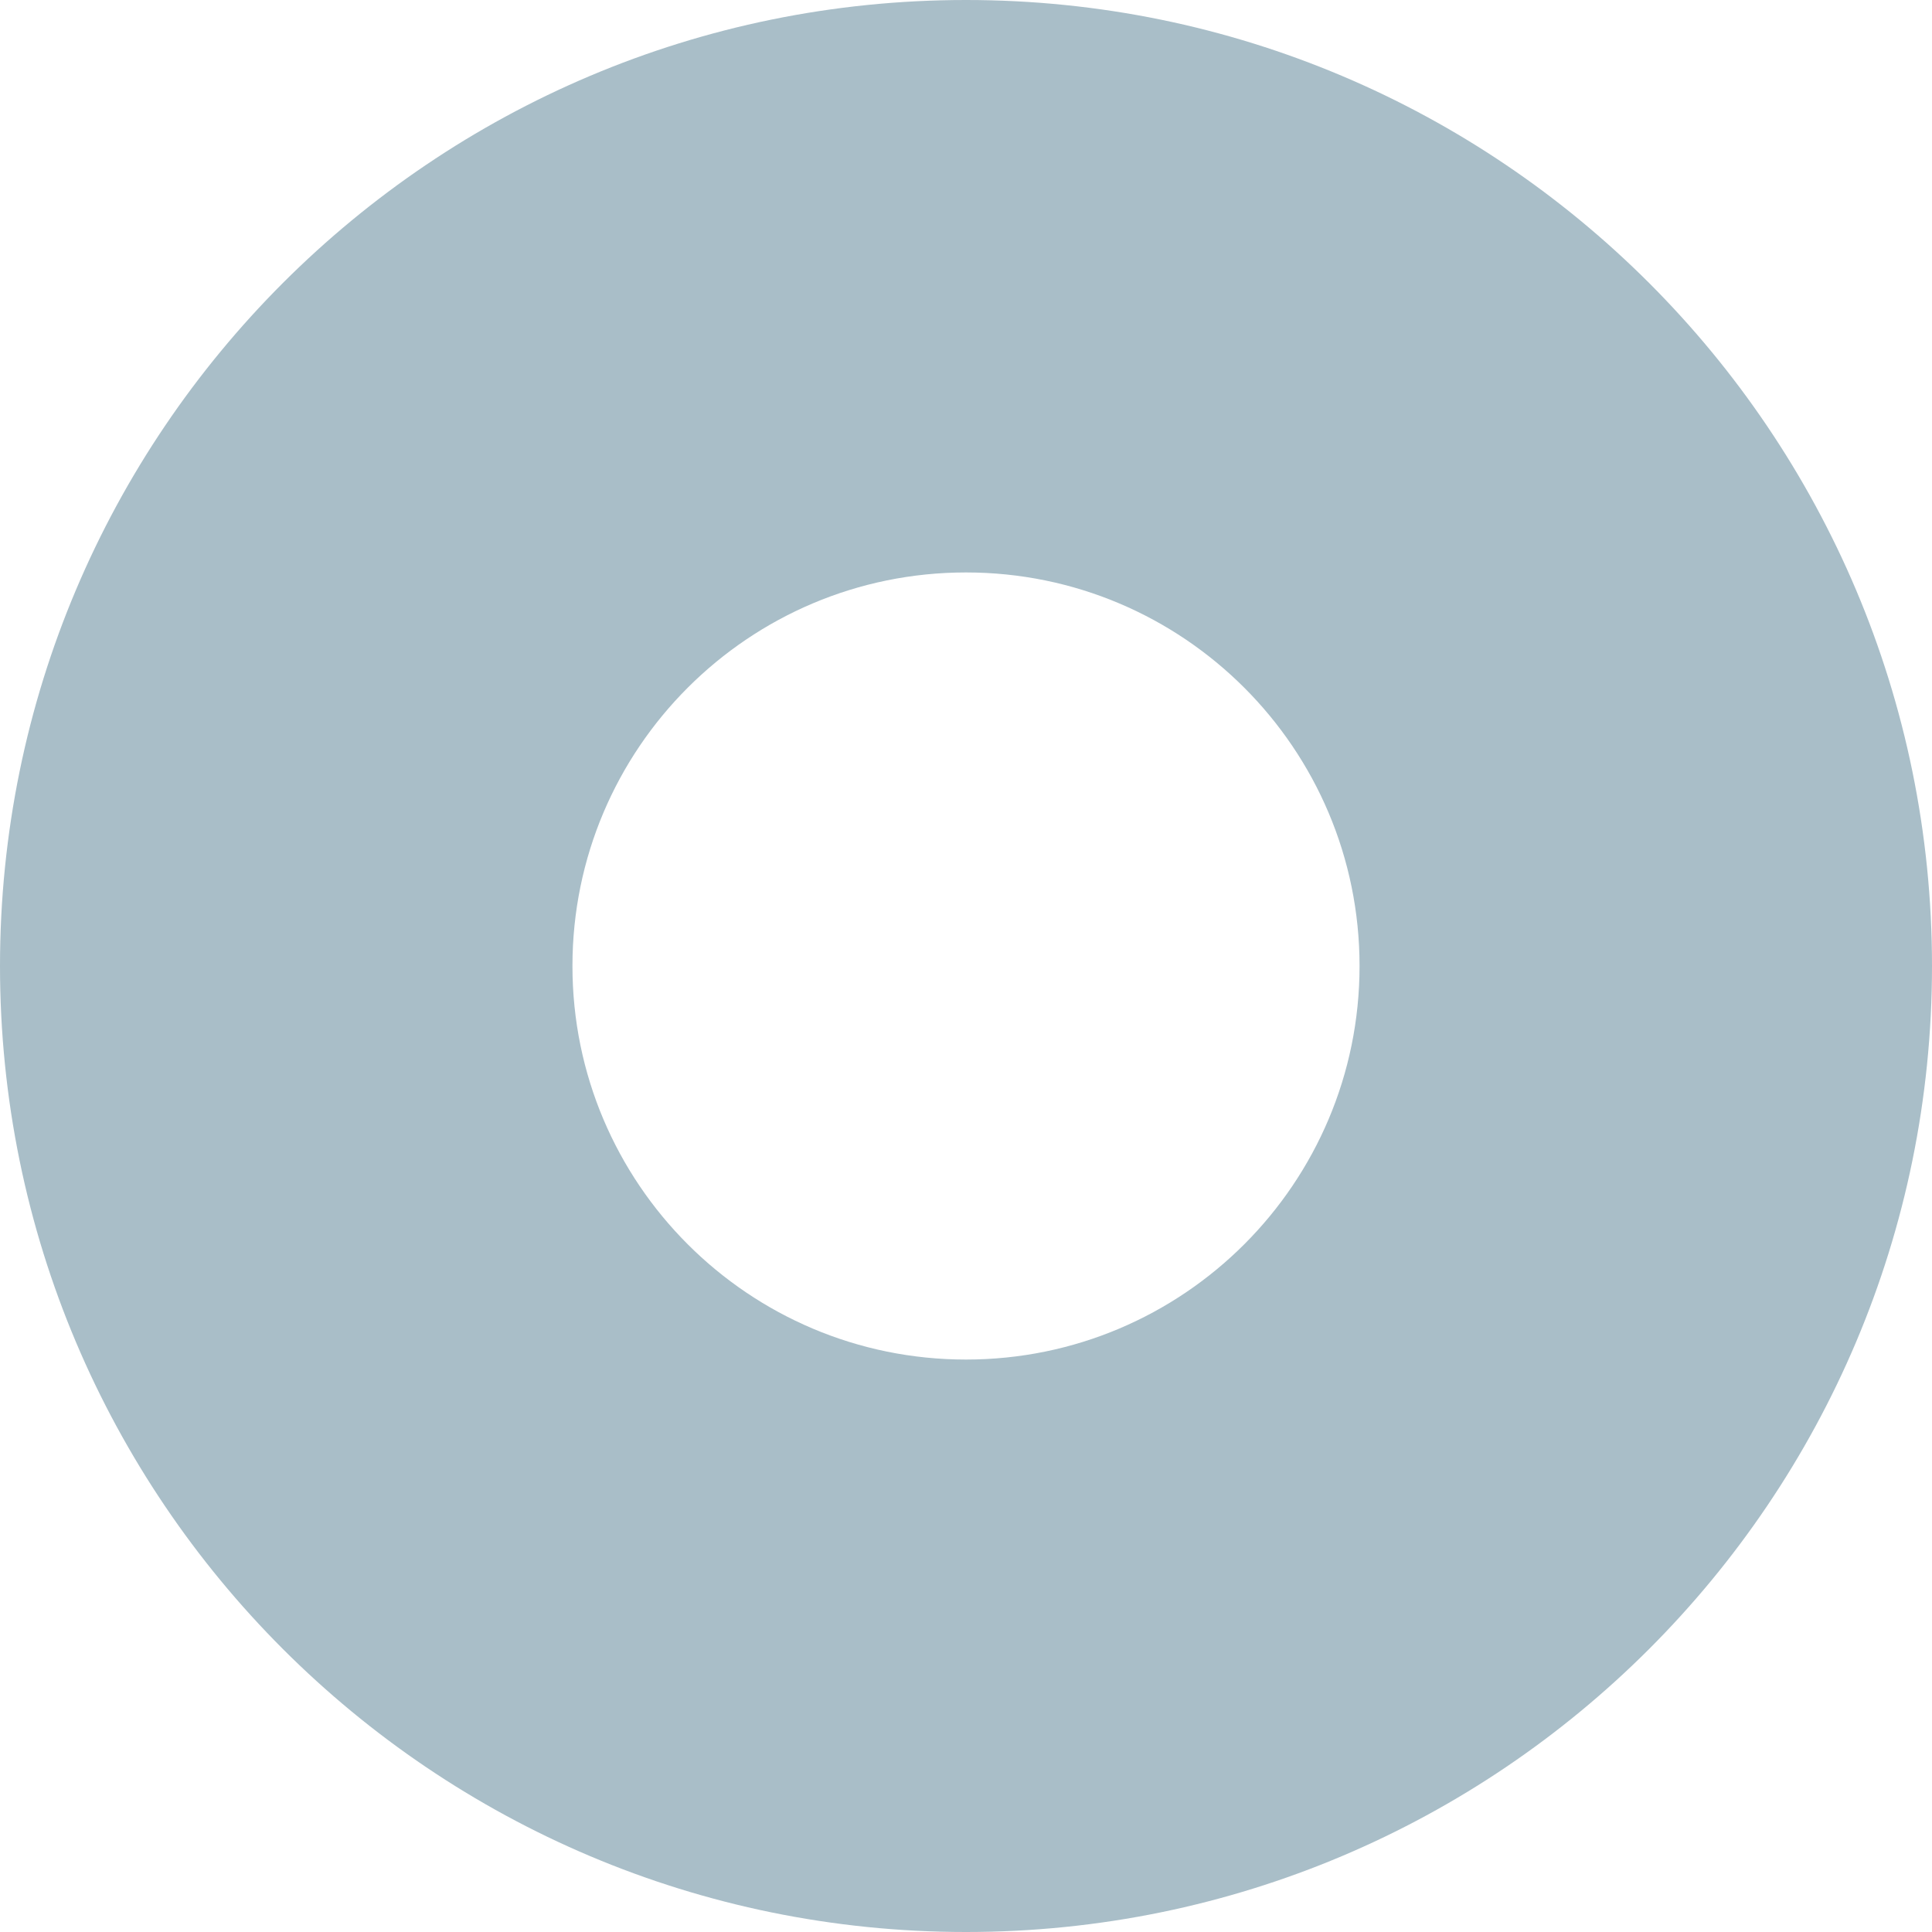
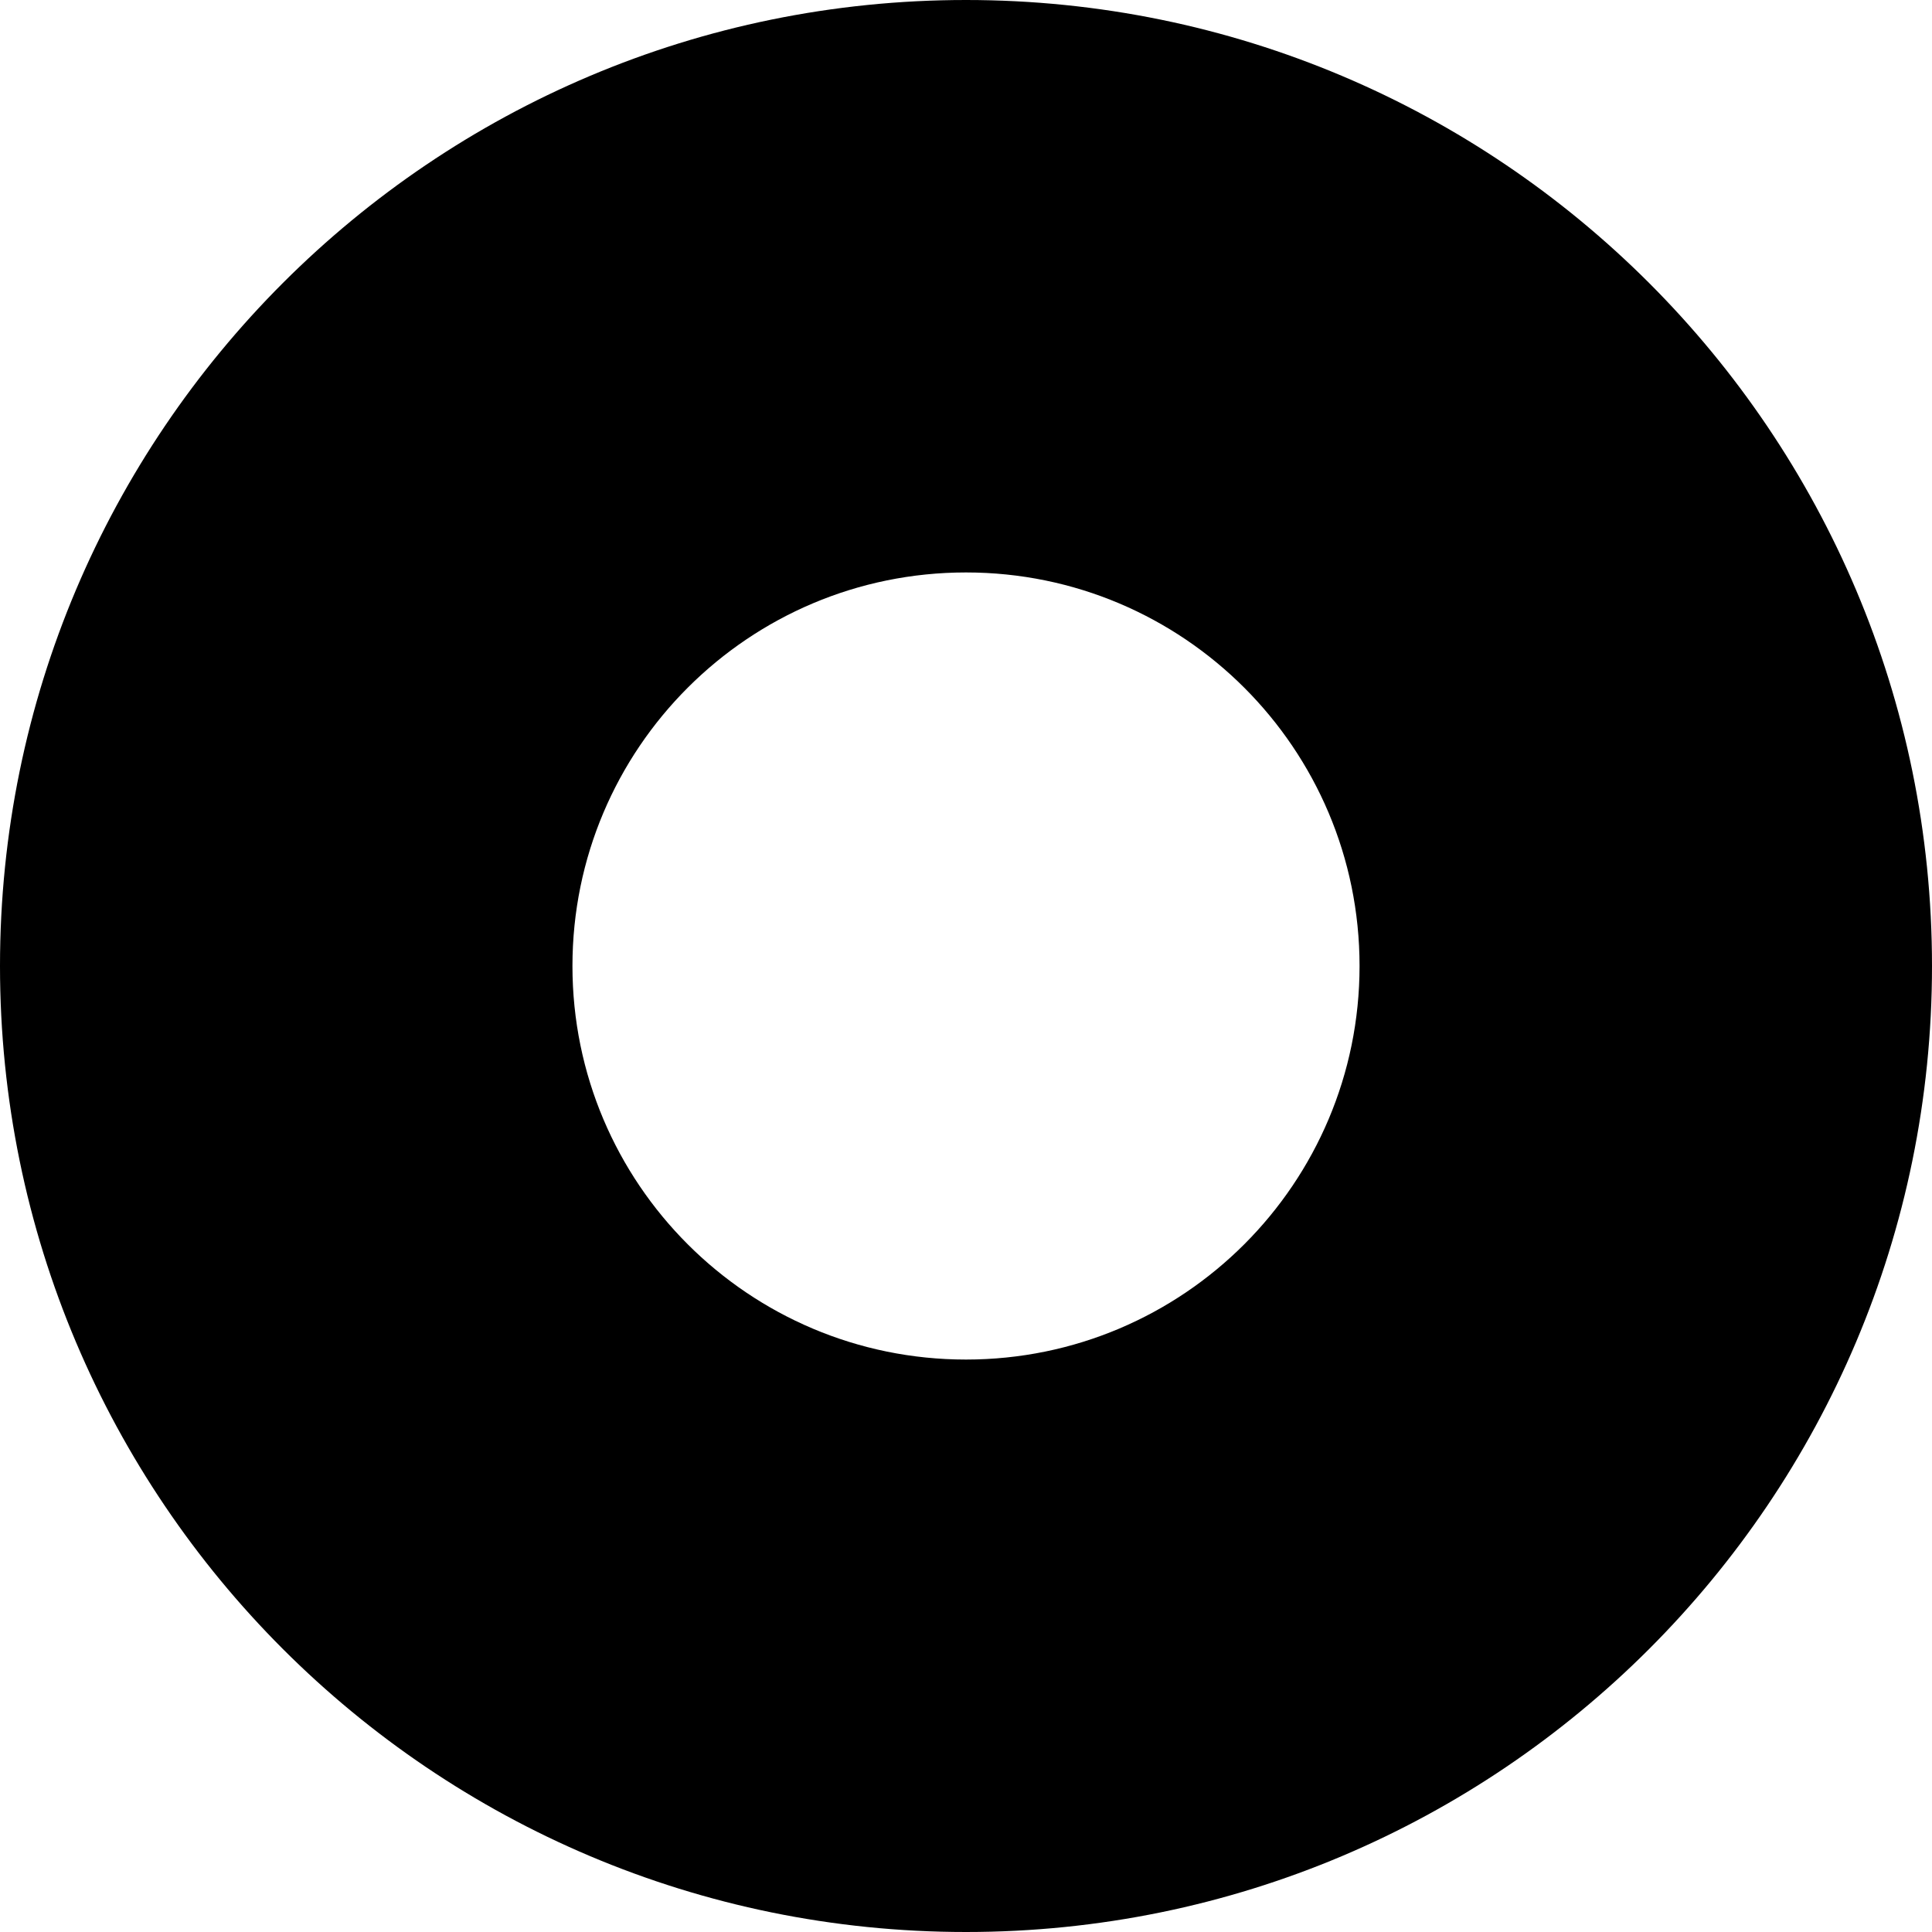
- <svg xmlns="http://www.w3.org/2000/svg" width="64" height="64">
-   <path d="M32 0c17.673 0 32 14.327 32 32 0 17.673-14.327 32-32 32C14.327 64 0 49.673 0 32 0 14.327 14.327 0 32 0Zm0 18.963c-7.2 0-13.037 5.837-13.037 13.037 0 7.2 5.837 13.037 13.037 13.037 7.2 0 13.037-5.837 13.037-13.037 0-7.2-5.837-13.037-13.037-13.037Z" fill="#A9BEC8" />
+ <svg xmlns="http://www.w3.org/2000/svg" viewBox="0 0 64 64">
+   <path d="M32 0c17.673 0 32 14.327 32 32 0 17.673-14.327 32-32 32C14.327 64 0 49.673 0 32 0 14.327 14.327 0 32 0Zm0 18.963c-7.2 0-13.037 5.837-13.037 13.037 0 7.2 5.837 13.037 13.037 13.037 7.2 0 13.037-5.837 13.037-13.037 0-7.2-5.837-13.037-13.037-13.037Z" />
</svg>
